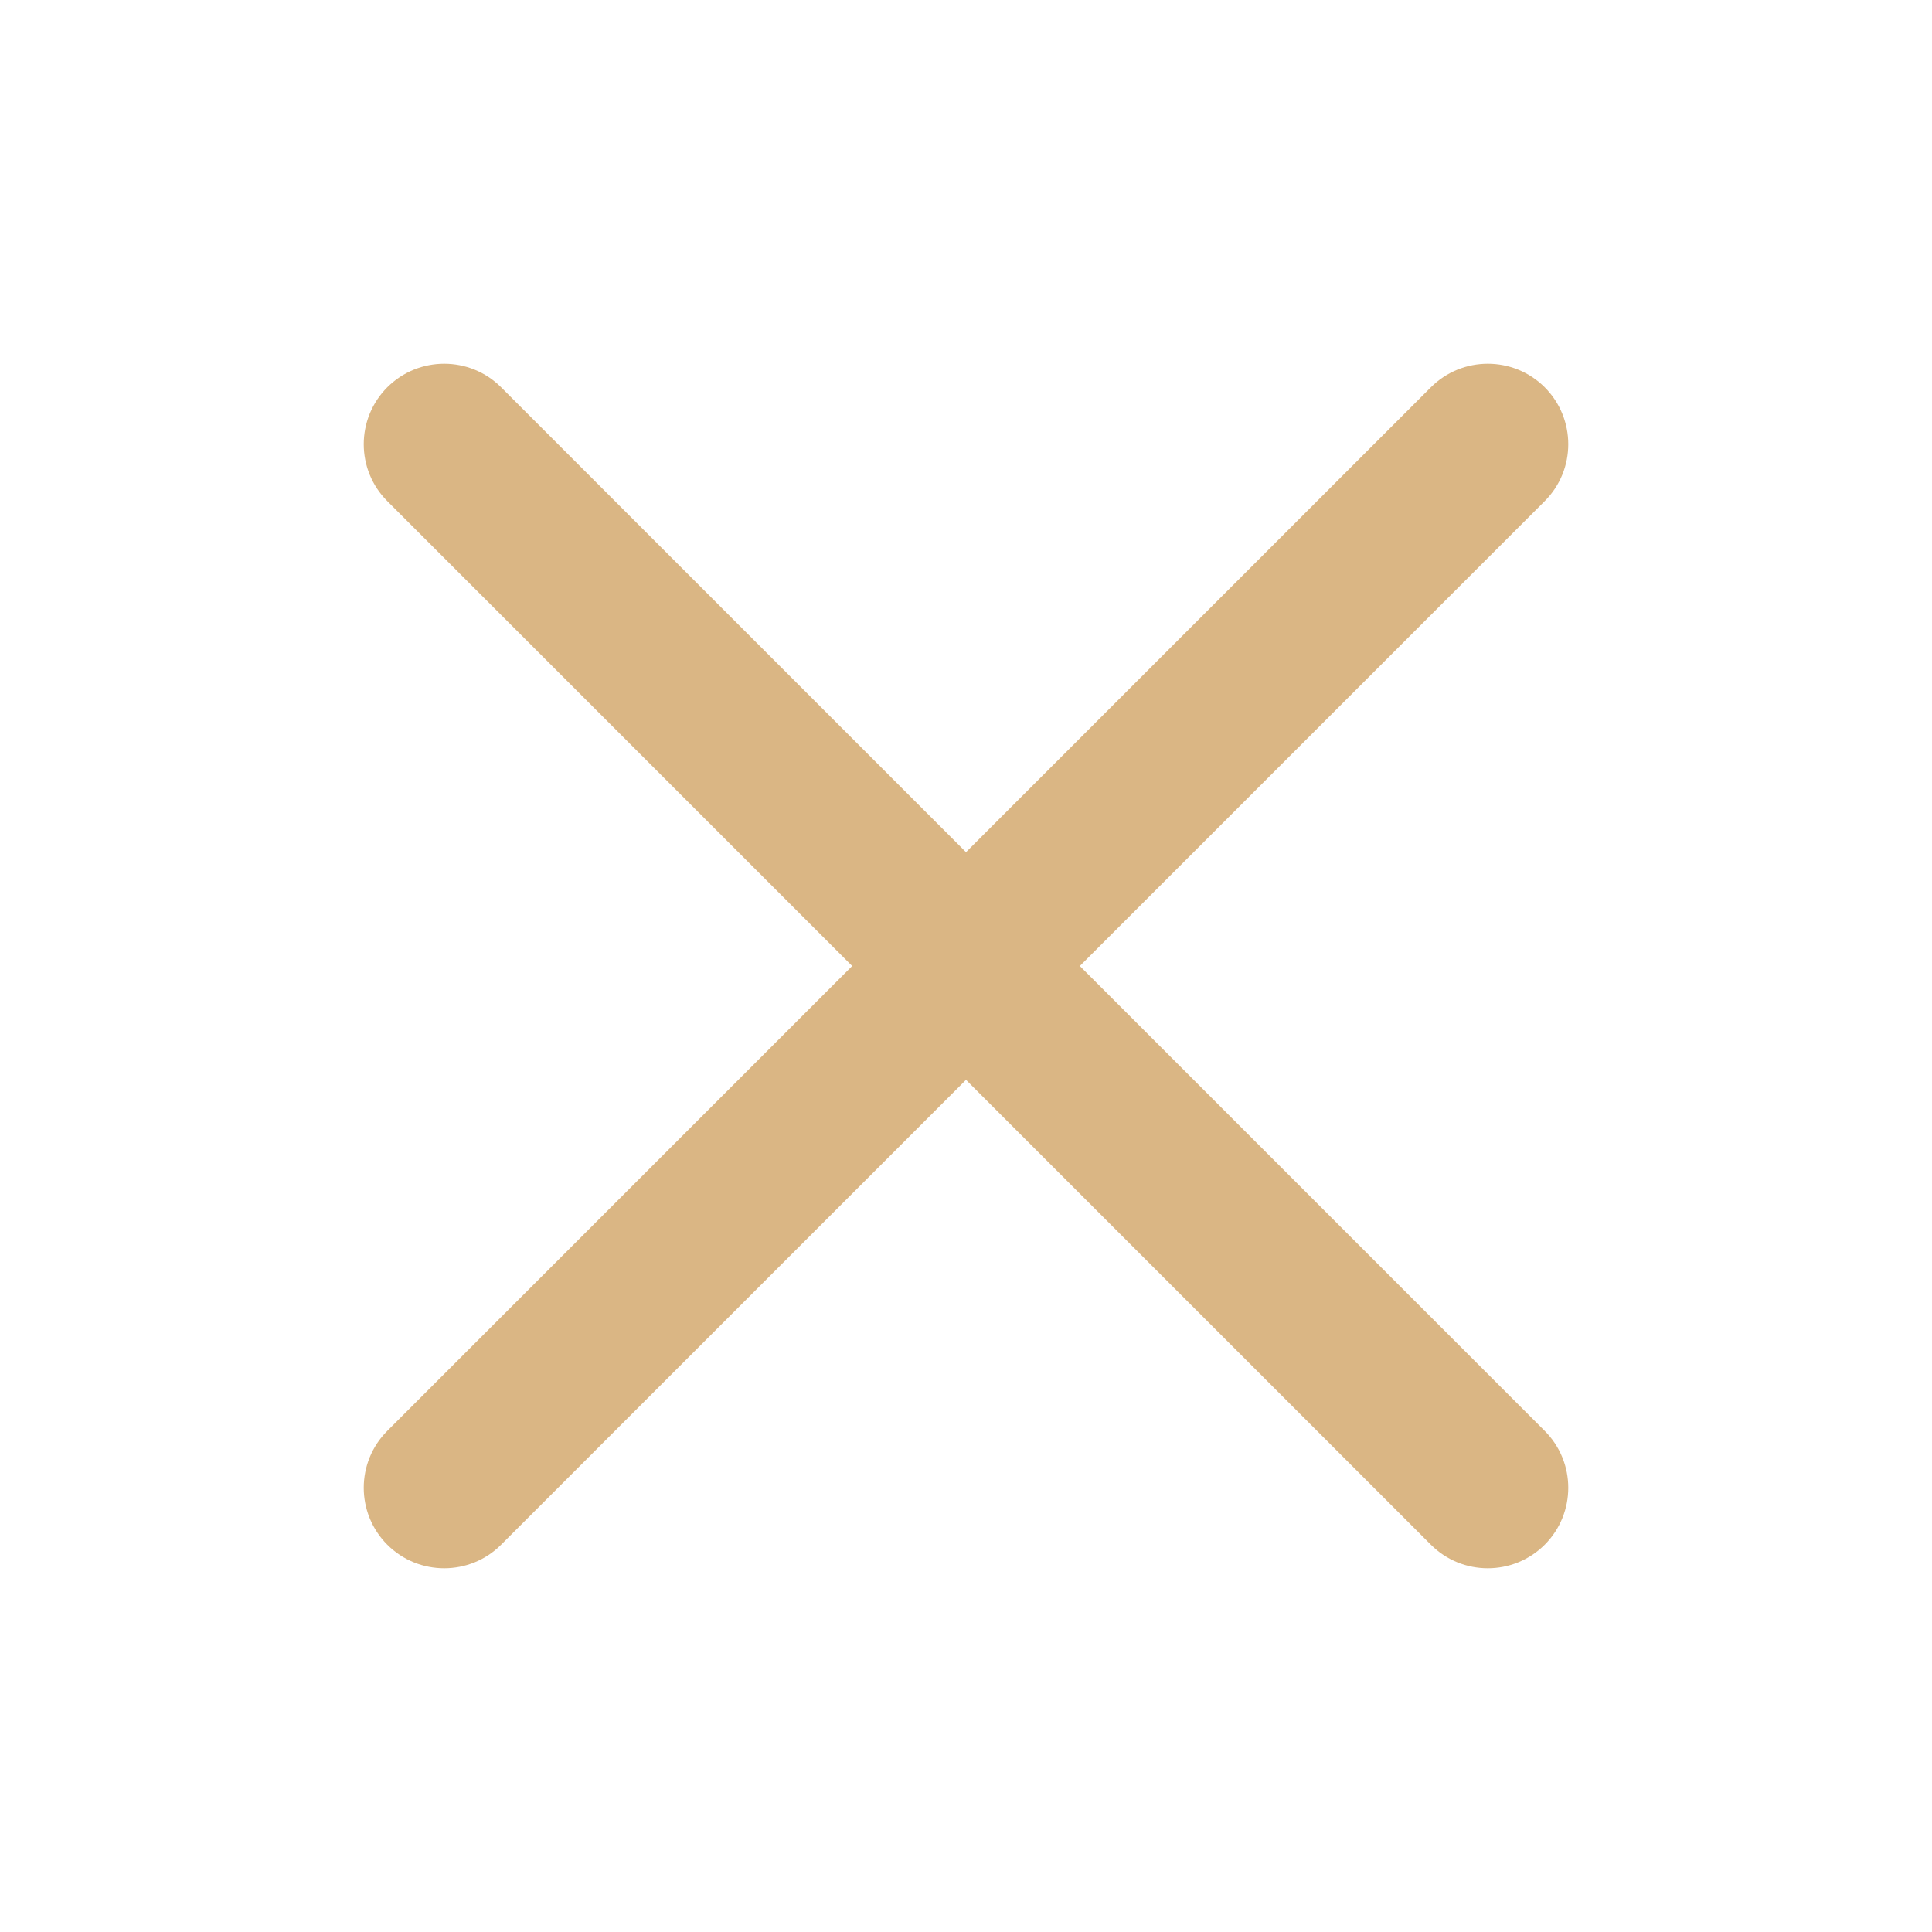
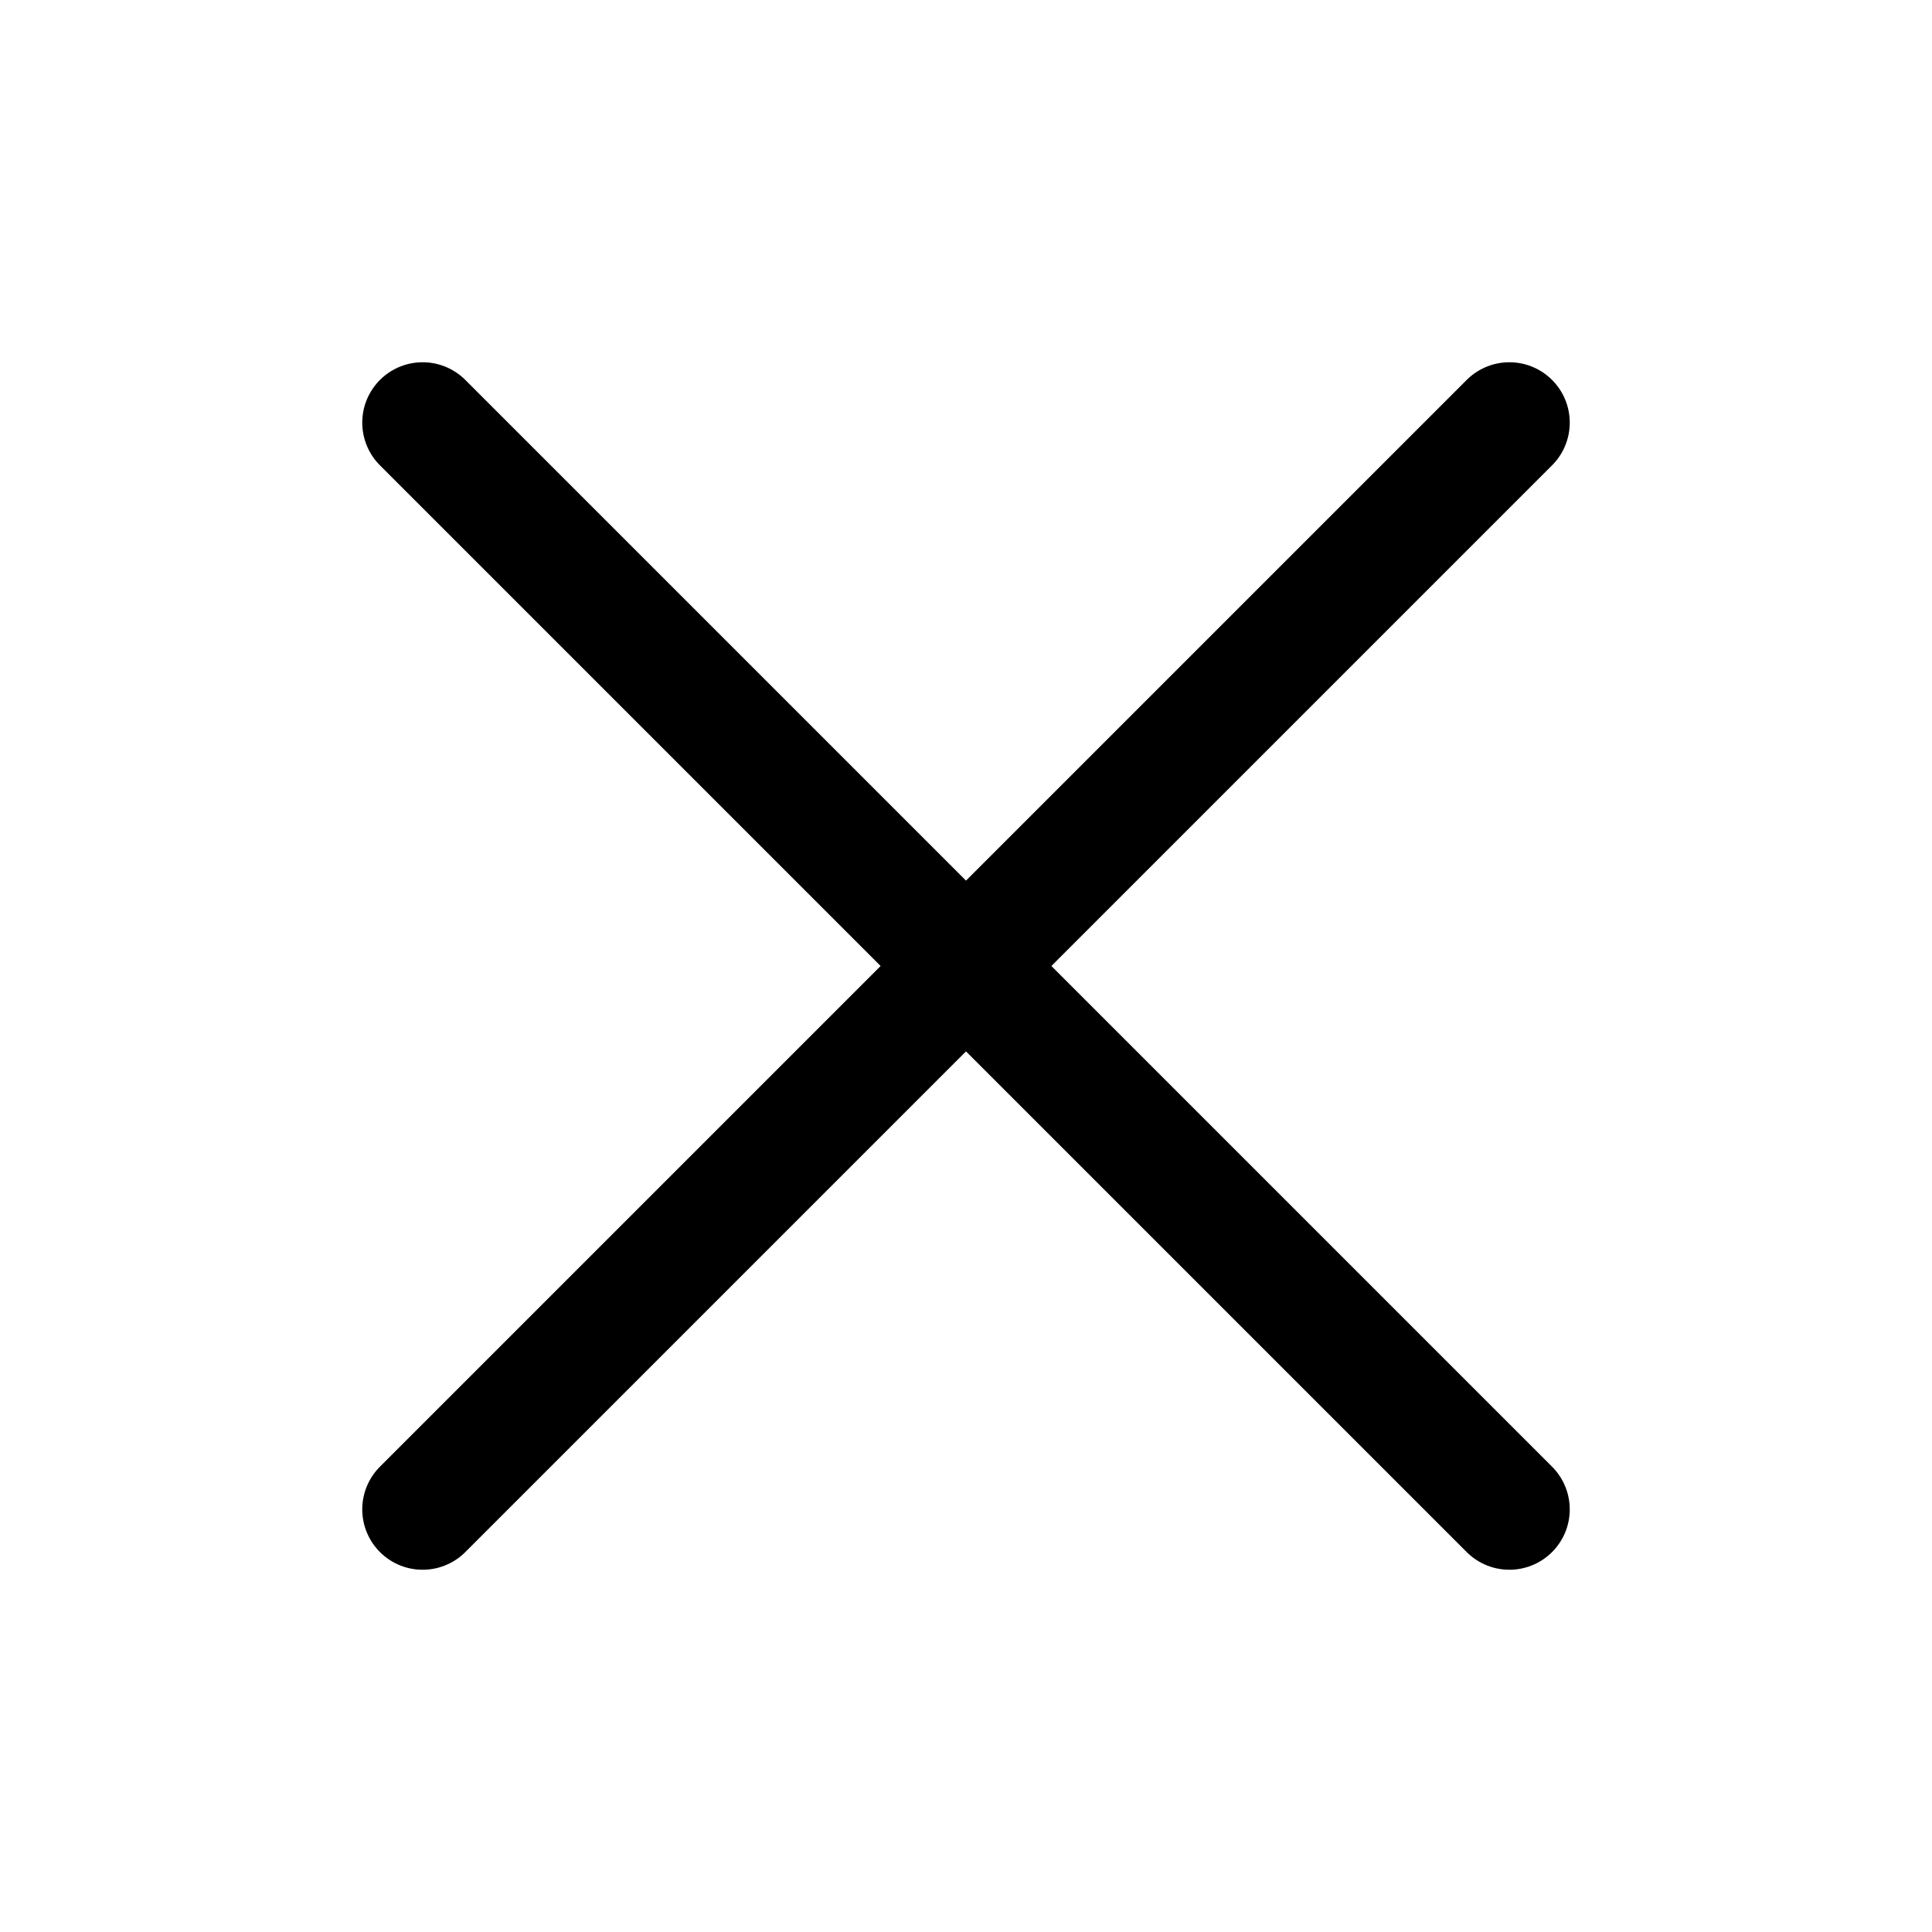
- <svg xmlns="http://www.w3.org/2000/svg" fill="none" height="24" viewBox="0 0 24 24" width="24">
-   <path d="M6.225 4.811C5.835 4.421 5.202 4.421 4.811 4.811C4.421 5.202 4.421 5.835 4.811 6.225L10.586 12L4.811 17.775C4.421 18.165 4.421 18.798 4.811 19.189C5.202 19.579 5.835 19.579 6.225 19.189L12 13.414L17.775 19.189C18.165 19.579 18.798 19.579 19.189 19.189C19.579 18.798 19.579 18.165 19.189 17.775L13.414 12L19.189 6.225C19.579 5.835 19.579 5.202 19.189 4.811C18.799 4.421 18.165 4.421 17.775 4.811L12 10.586L6.225 4.811Z" fill="#dab684" />
+ <svg xmlns="http://www.w3.org/2000/svg" viewBox="0 0 32 32">
+   <defs>
+     <style>.cls-1{fill:none;stroke:#000;stroke-linecap:round;stroke-linejoin:round;stroke-width:2px;}</style>
+   </defs>
+   <g id="cross">
+     <line class="cls-1" x1="7" x2="25" y1="7" y2="25" />
+     <line class="cls-1" x1="7" x2="25" y1="25" y2="7" />
+   </g>
</svg>
